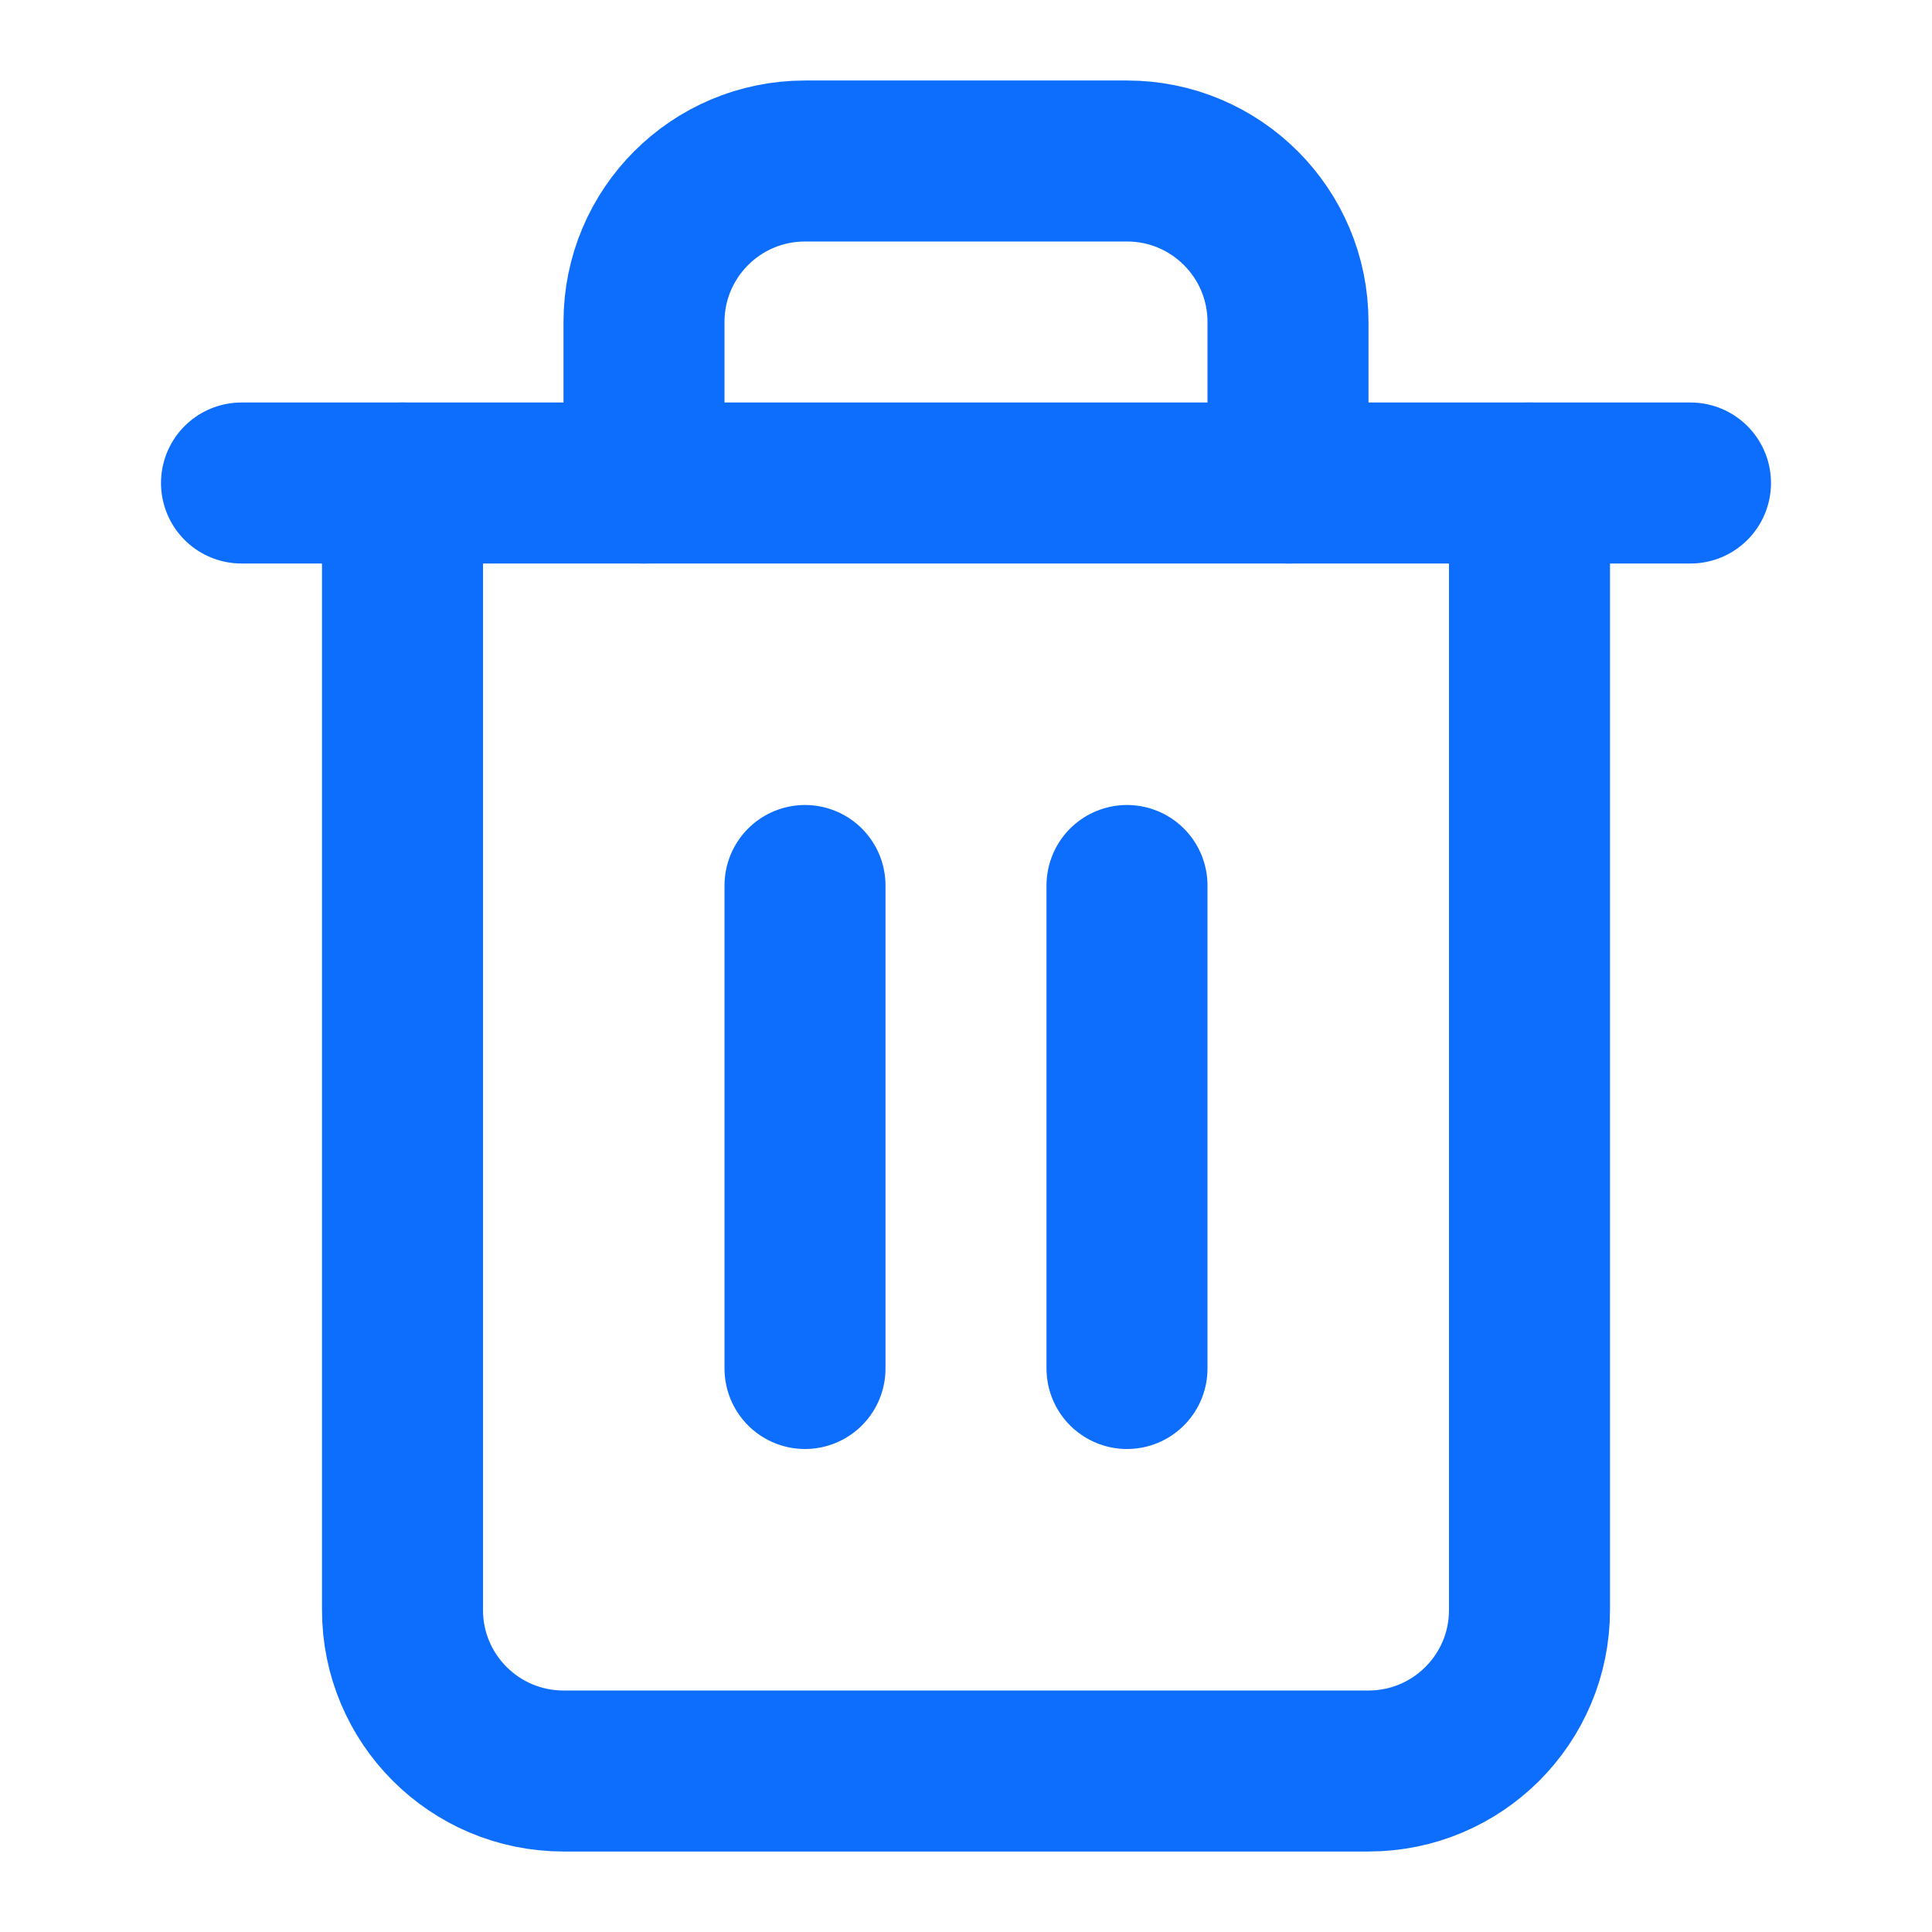
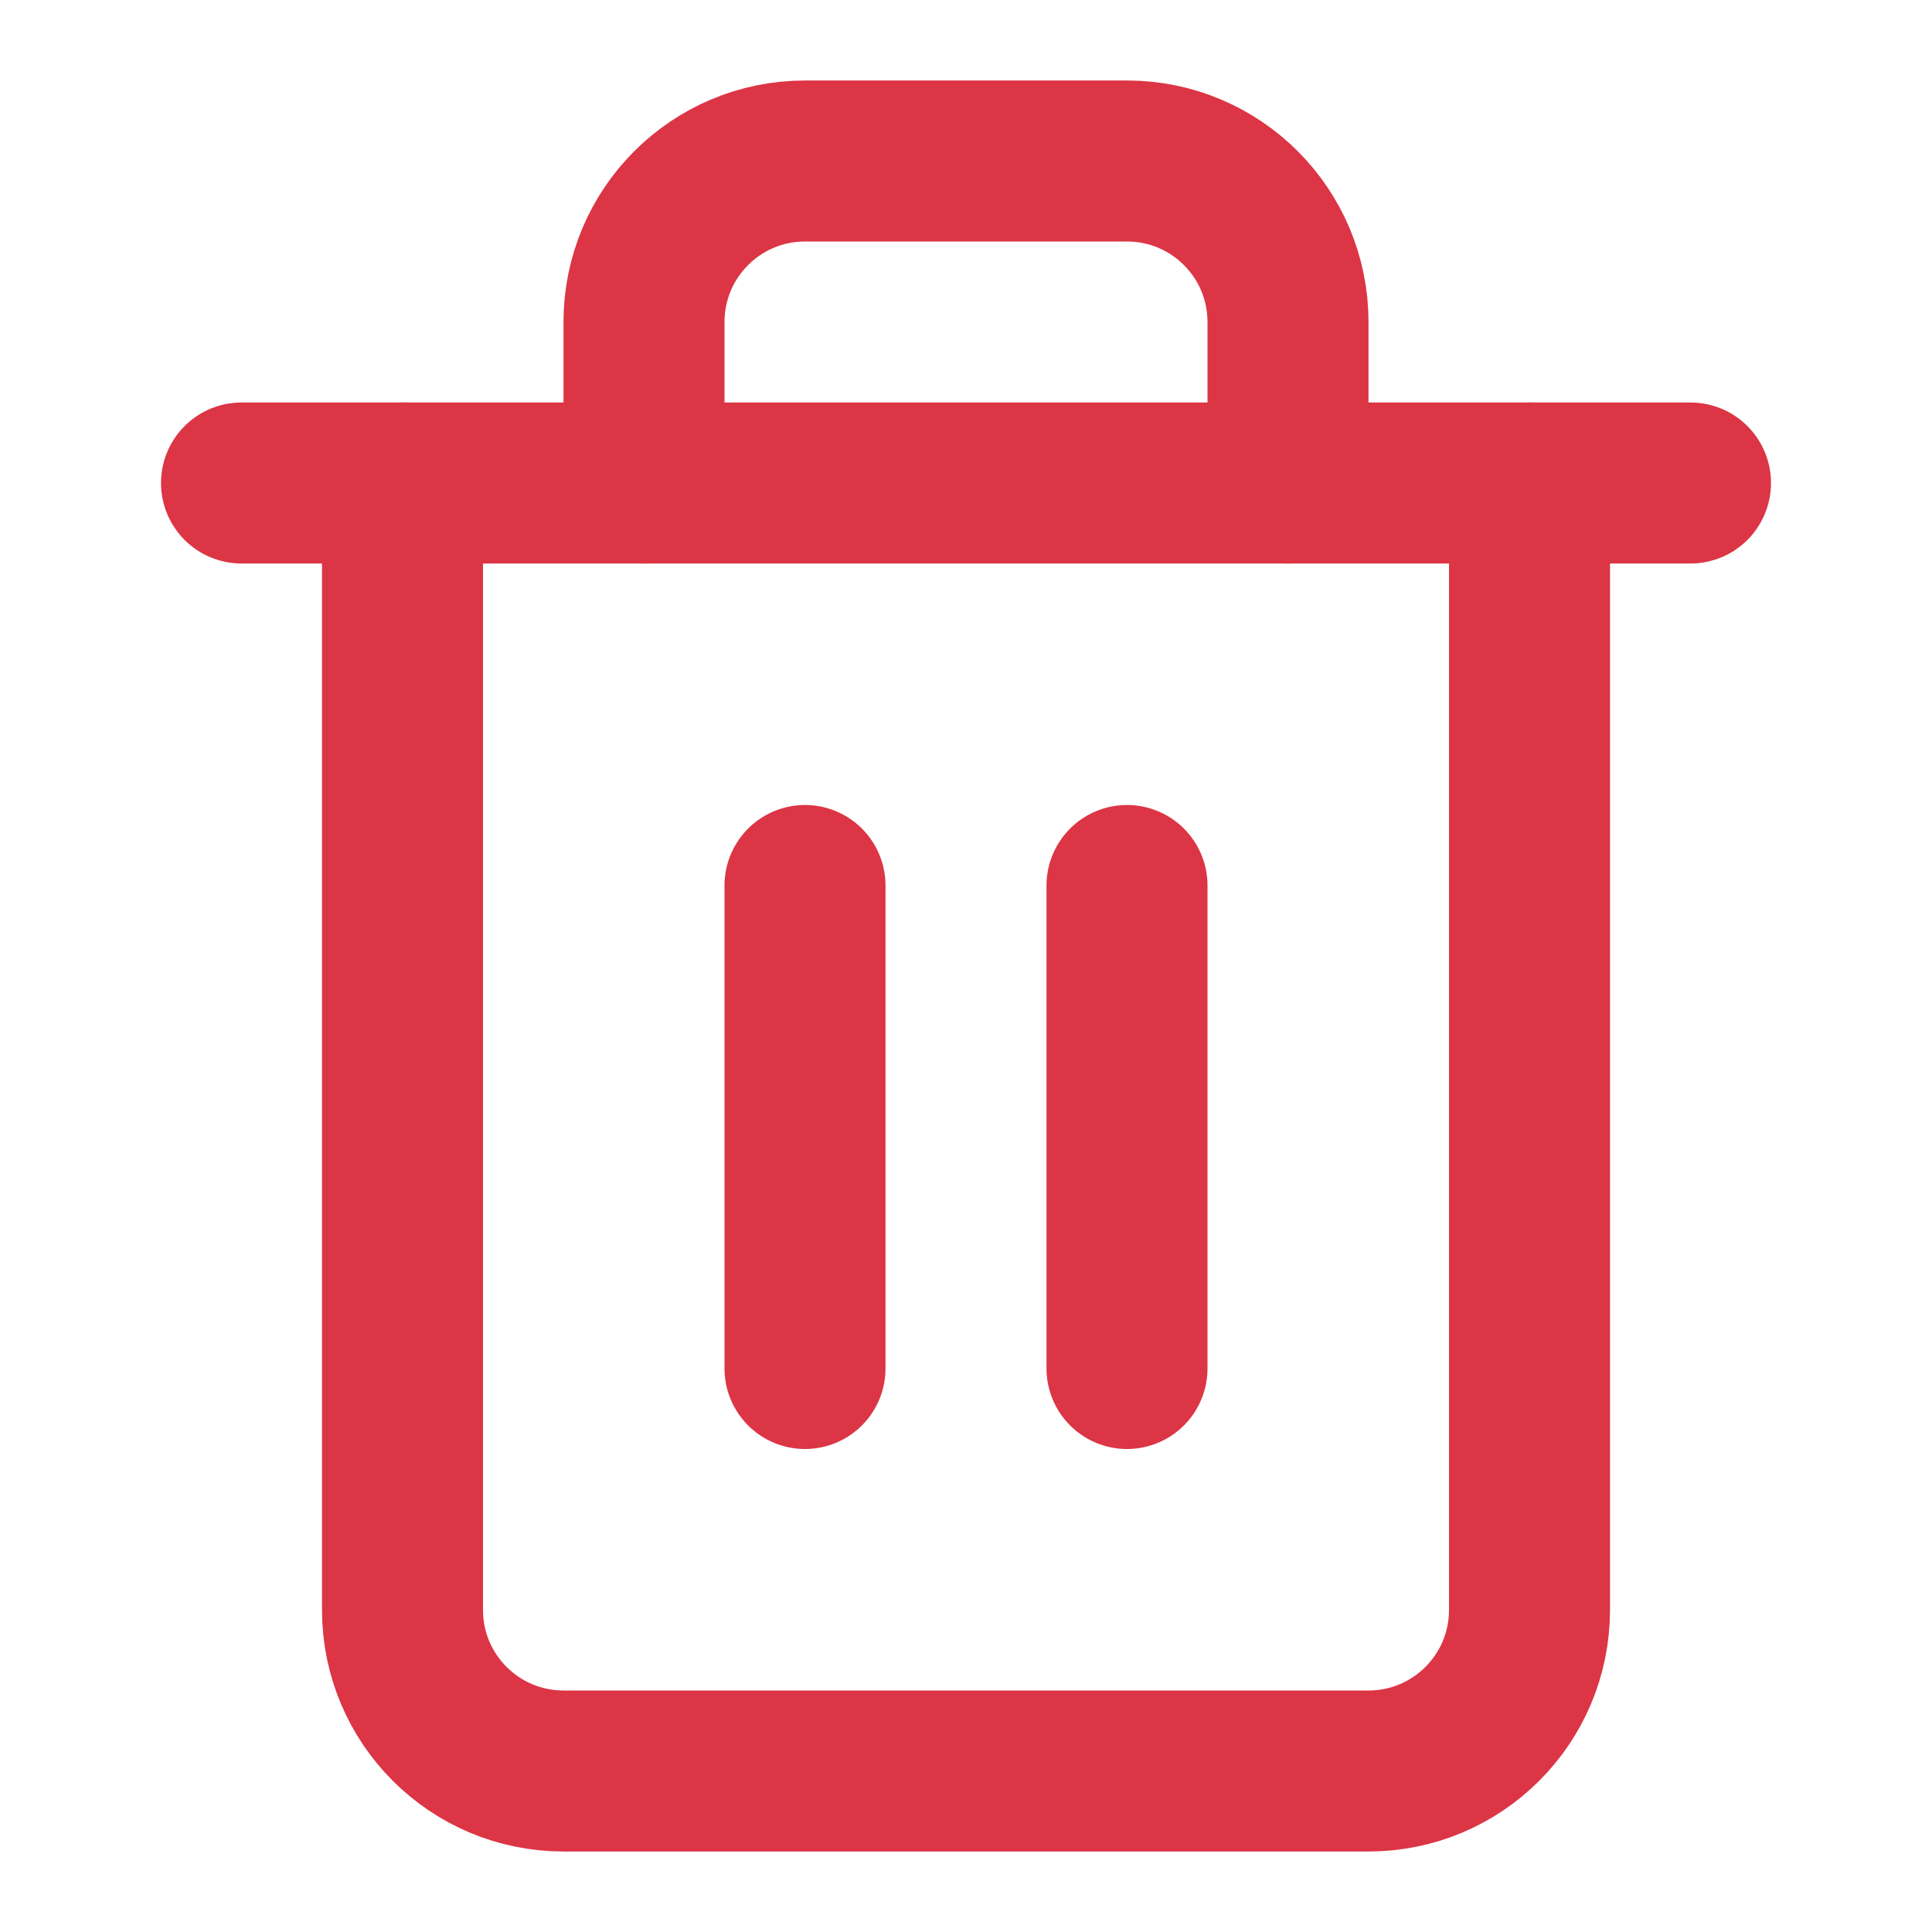
- <svg xmlns="http://www.w3.org/2000/svg" width="24" height="24" viewBox="0 0 24 24" fill="none" stroke="#0d6efd" stroke-width="2" stroke-linecap="round" stroke-linejoin="round" class="feather feather-trash-2">
+ <svg xmlns="http://www.w3.org/2000/svg" width="24" height="24" viewBox="0 0 24 24" fill="none" stroke="#DC3545" stroke-width="2" stroke-linecap="round" stroke-linejoin="round" class="feather feather-trash-2">
  <polyline points="3 6 5 6 21 6" />
  <path d="M19 6v14a2 2 0 0 1-2 2H7a2 2 0 0 1-2-2V6m3 0V4a2 2 0 0 1 2-2h4a2 2 0 0 1 2 2v2" />
  <line x1="10" y1="11" x2="10" y2="17" />
  <line x1="14" y1="11" x2="14" y2="17" />
</svg>
